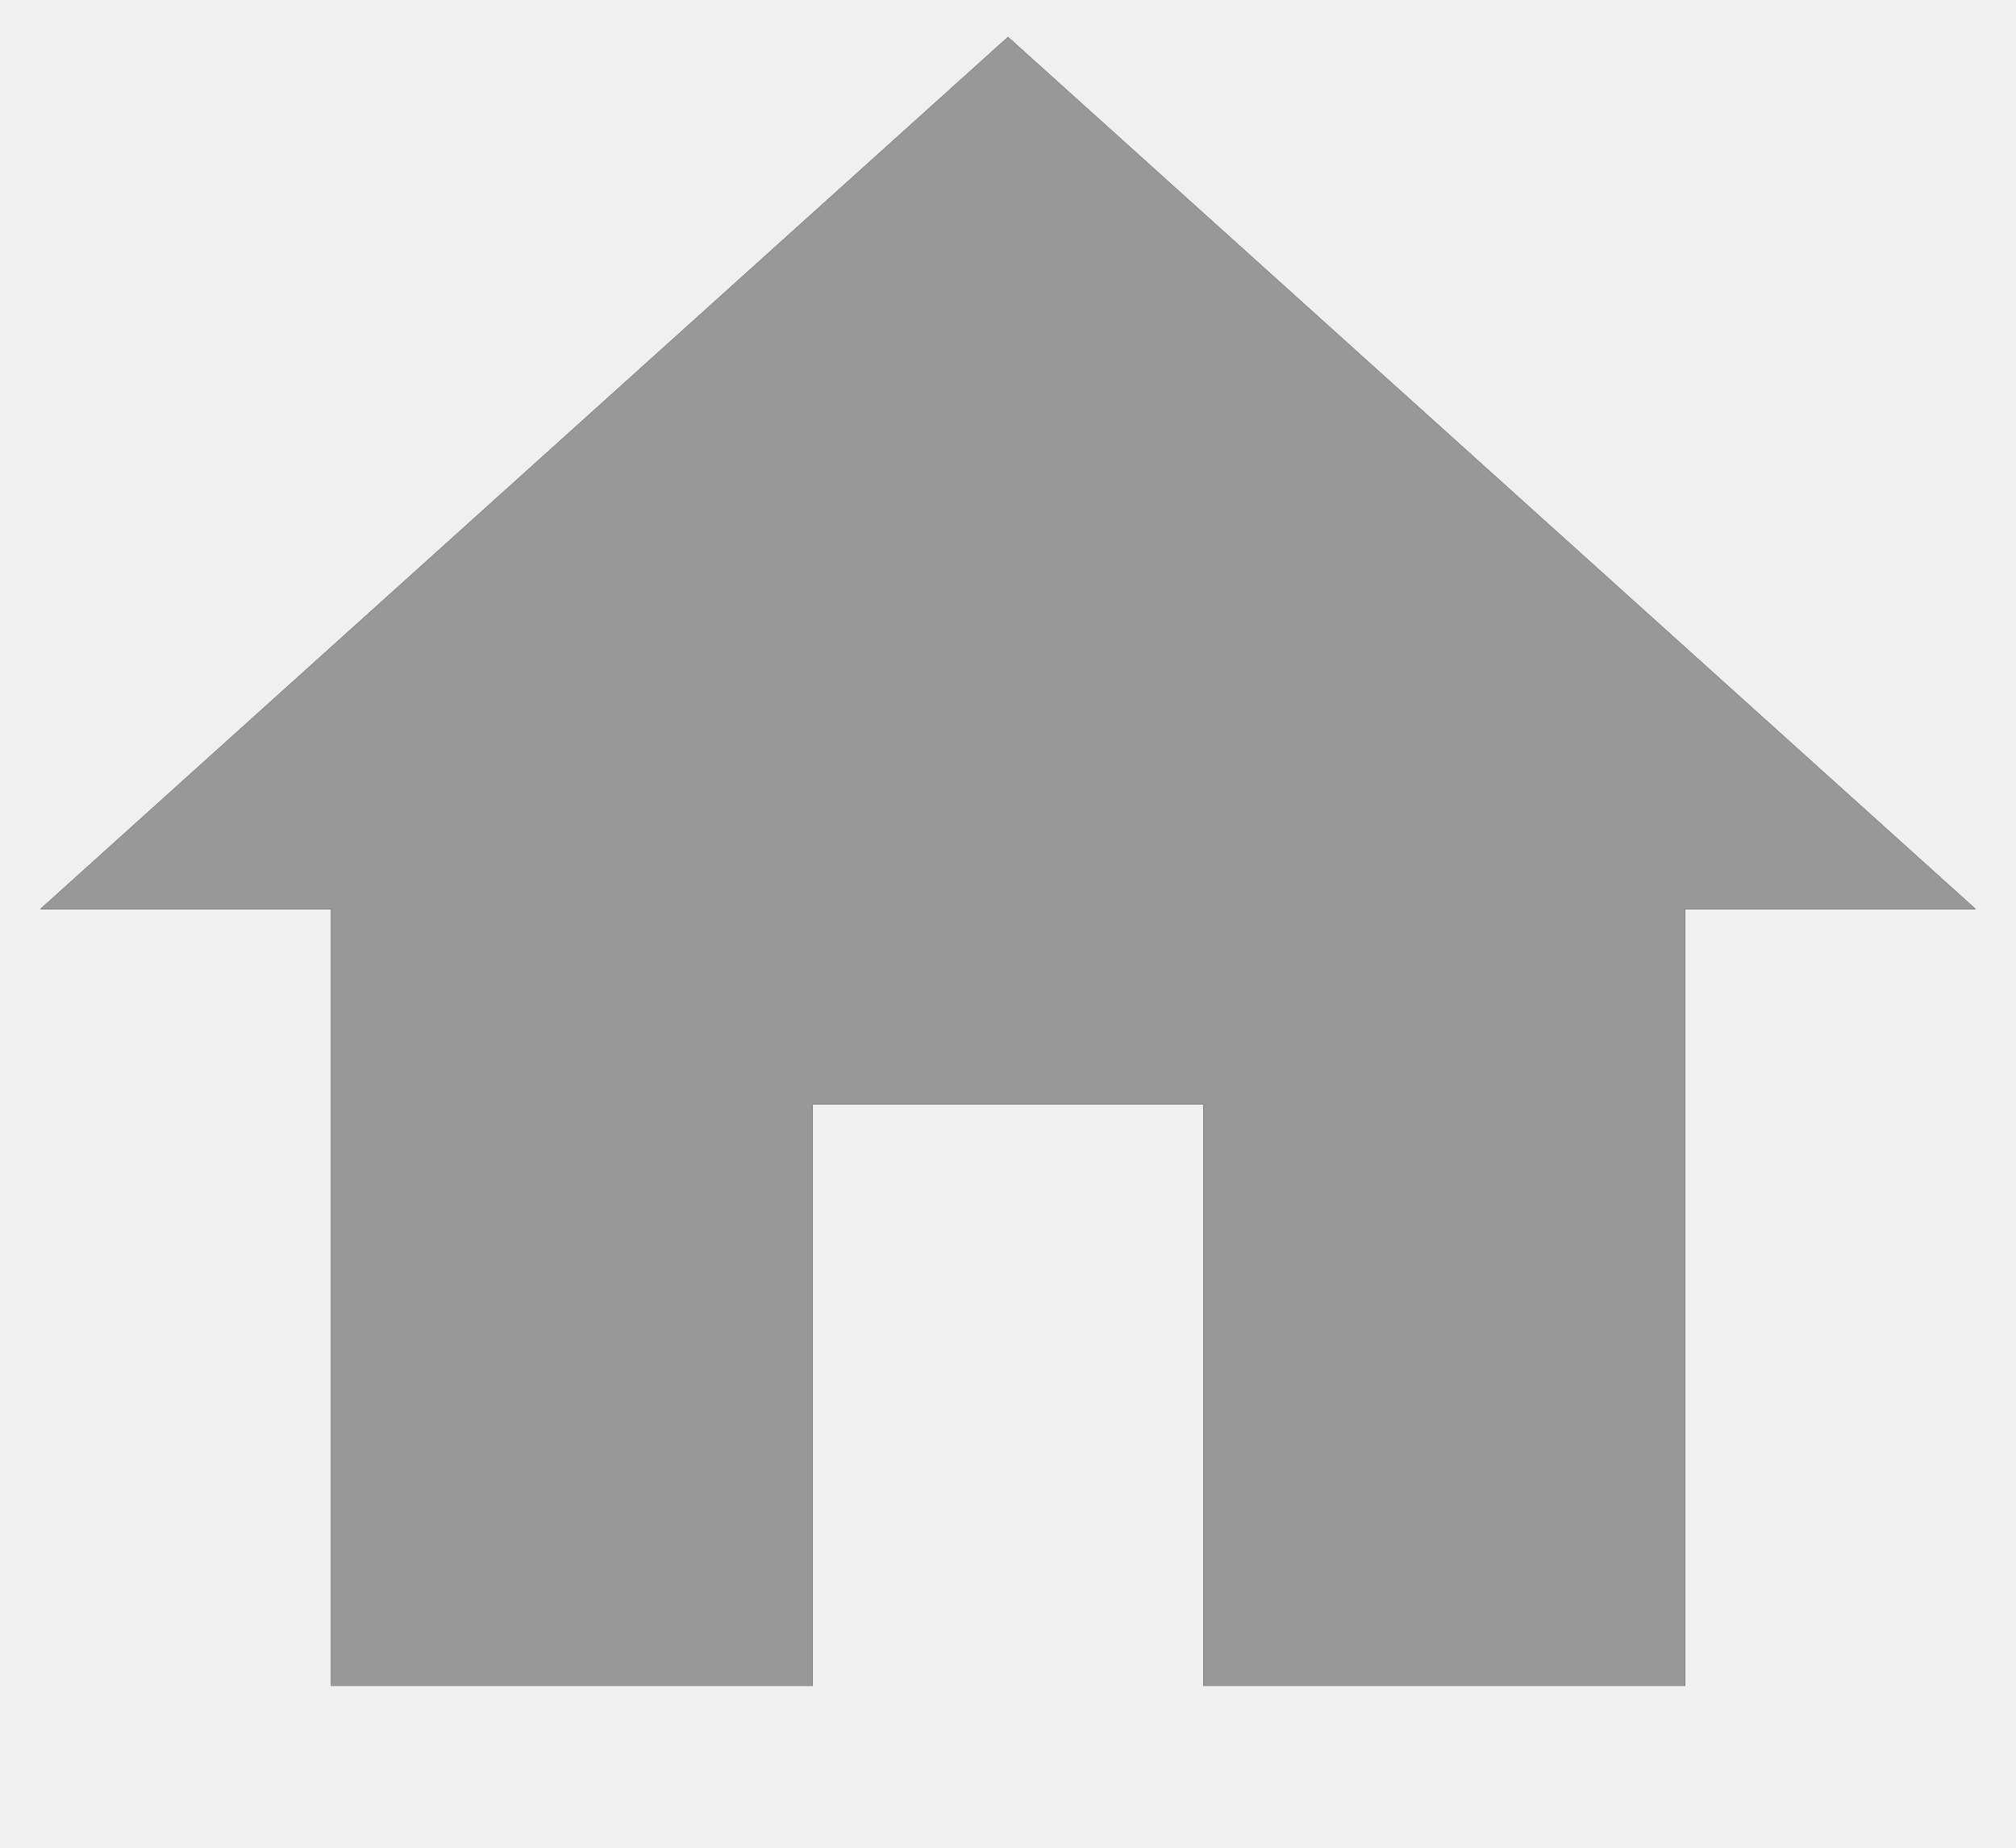
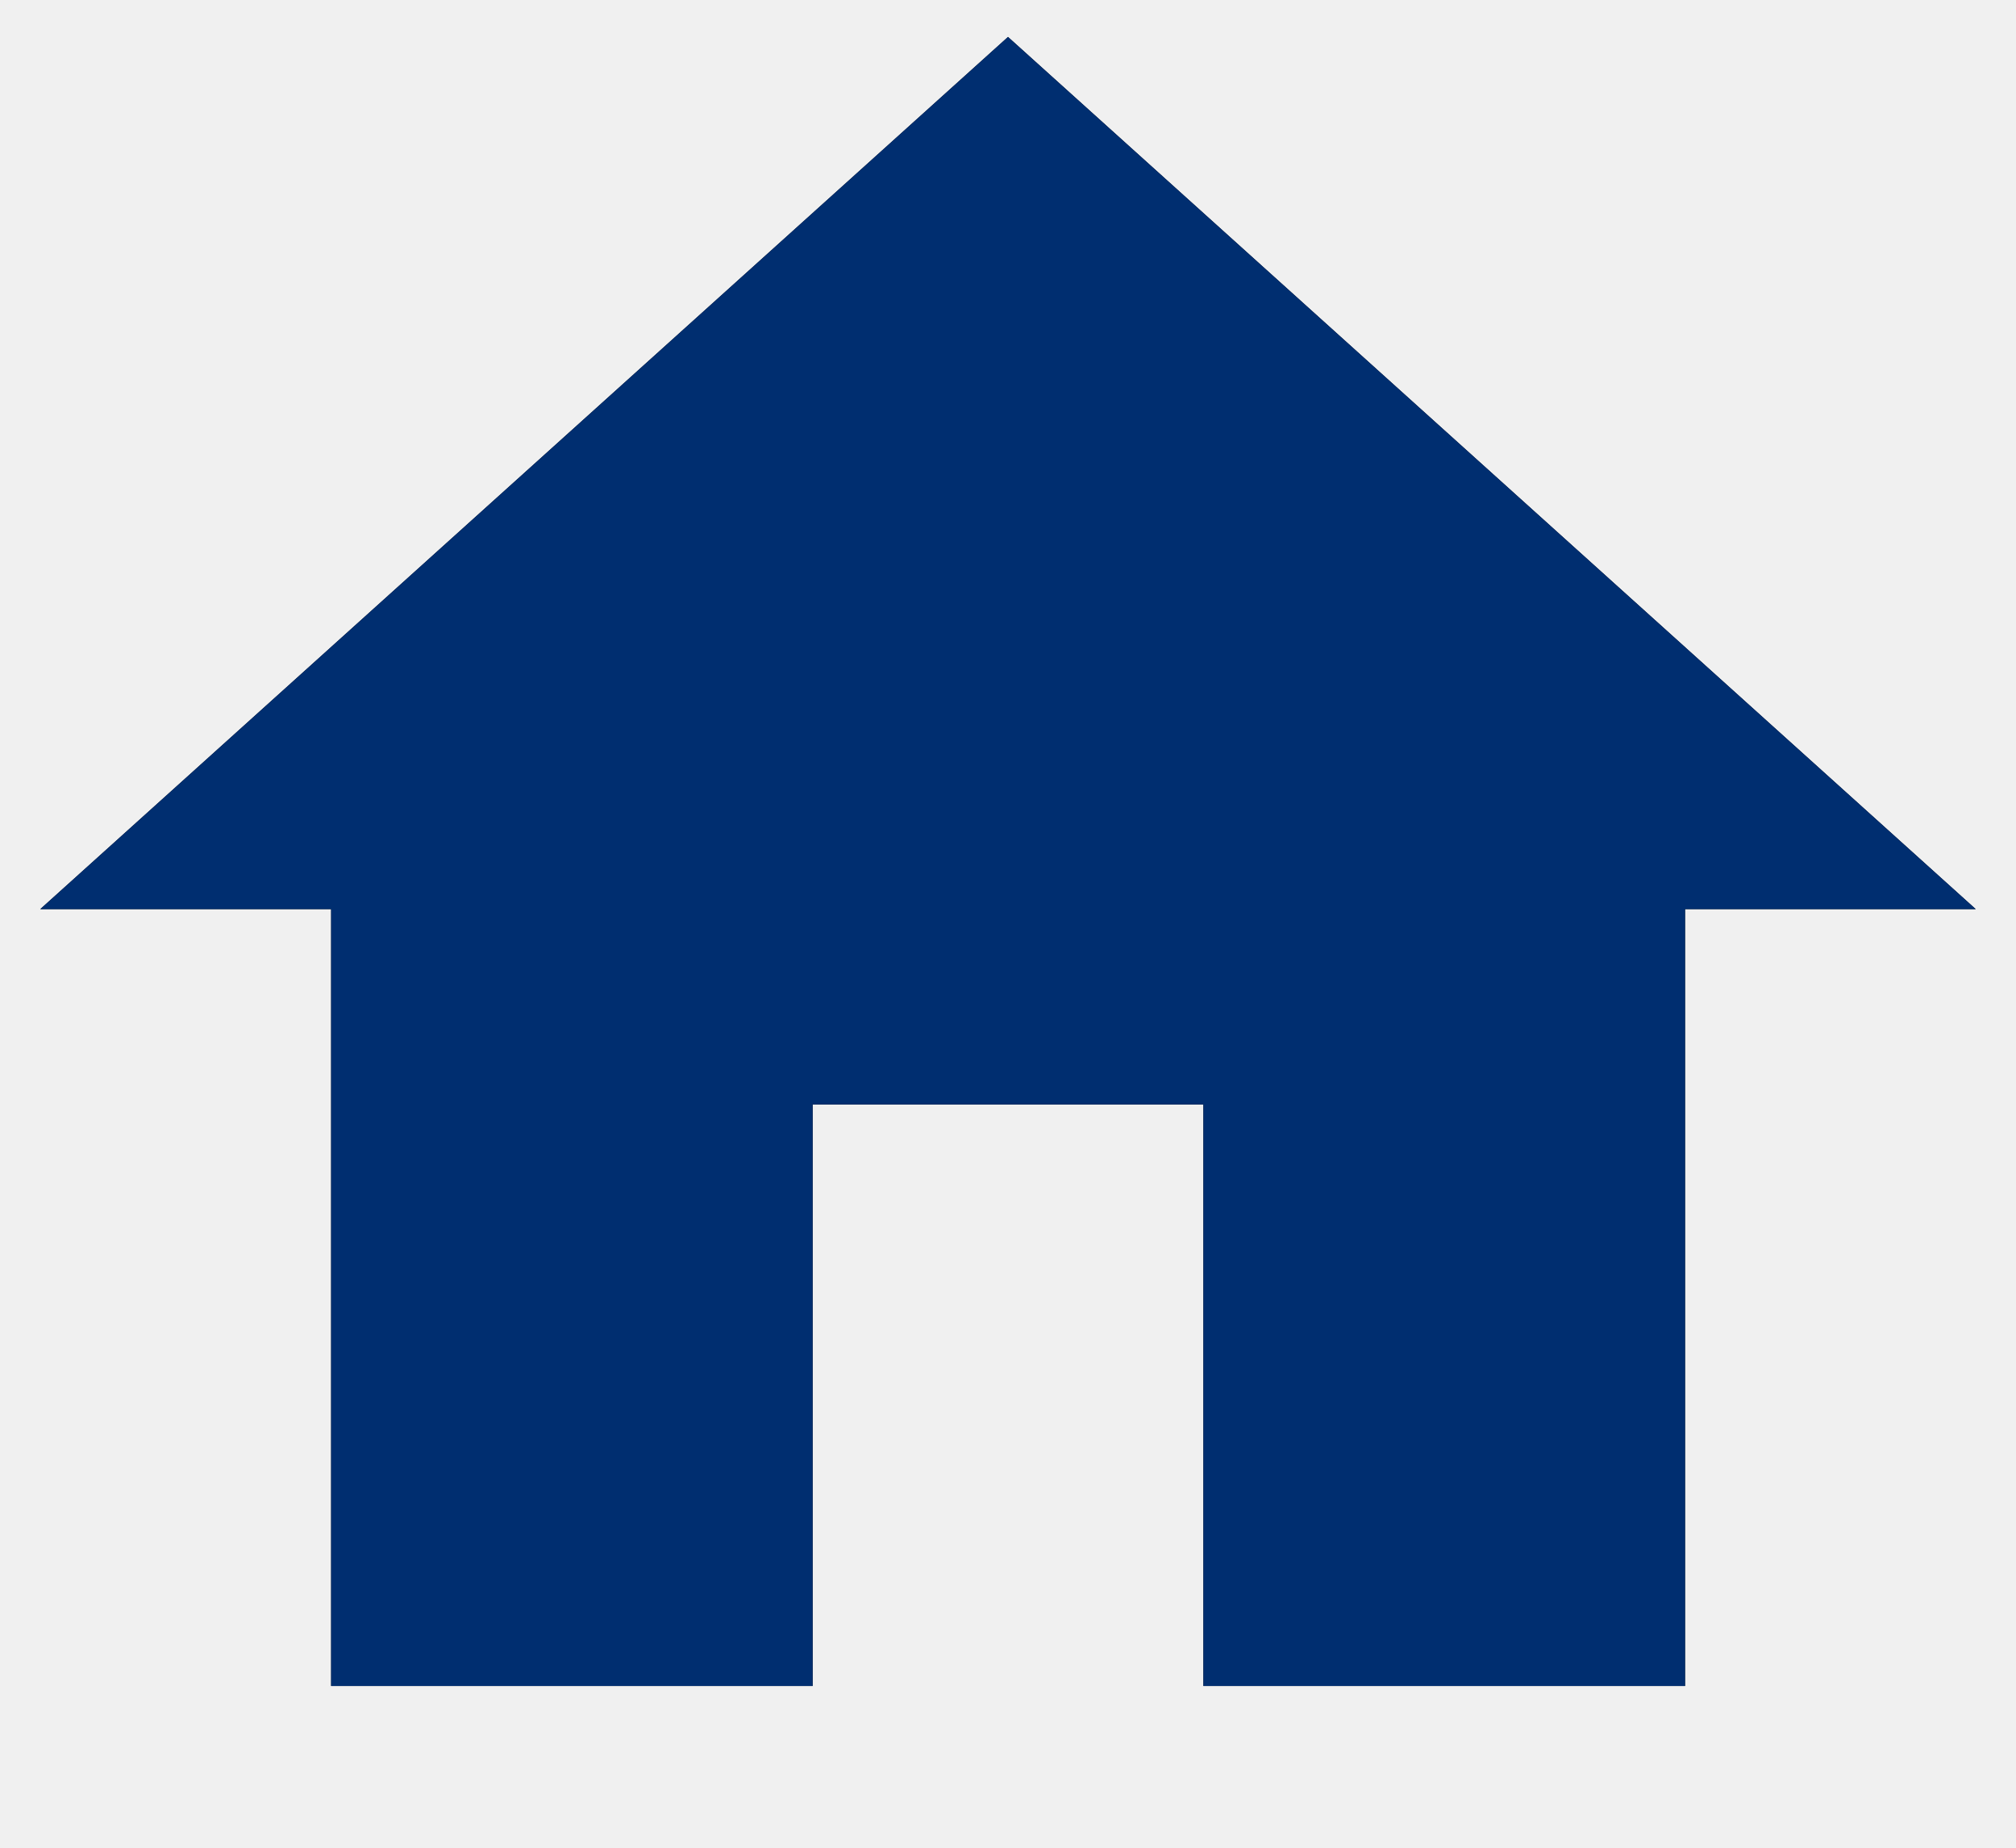
<svg xmlns="http://www.w3.org/2000/svg" xmlns:xlink="http://www.w3.org/1999/xlink" width="12px" height="11px" viewBox="0 0 12 11" version="1.1">
  <defs>
    <polygon id="path-1" points="4.837 10.037 1.971 10.037 1.971 5.412 0.24 5.412 6 0.22 11.76 5.412 10.03 5.412 10.03 10.037 7.163 10.037 7.163 6.575 4.837 6.575" />
  </defs>
  <g id="Symbols" stroke="none" stroke-width="1" fill="none" fill-rule="evenodd">
    <g id="Breadcumb/Simple" transform="translate(0, -19)">
      <g id="Icon/Home" transform="translate(0, 18)">
        <g id="home" transform="translate(0, 1)">
          <mask id="mask-2" fill="white">
            <use xlink:href="#path-1" />
          </mask>
          <use id="Shape" fill="#000000" fill-rule="nonzero" xlink:href="#path-1" />
-           <g id="Color/Dark-grey-50-#989898" mask="url(#mask-2)" fill="#989898">
+           <g id="Color/dark-blue-100-#002E70" mask="url(#mask-2)" fill="#002E70">
            <g transform="translate(0, -1)" id="Rectangle">
              <rect x="0" y="0" width="12" height="12" />
            </g>
          </g>
        </g>
      </g>
    </g>
  </g>
</svg>
